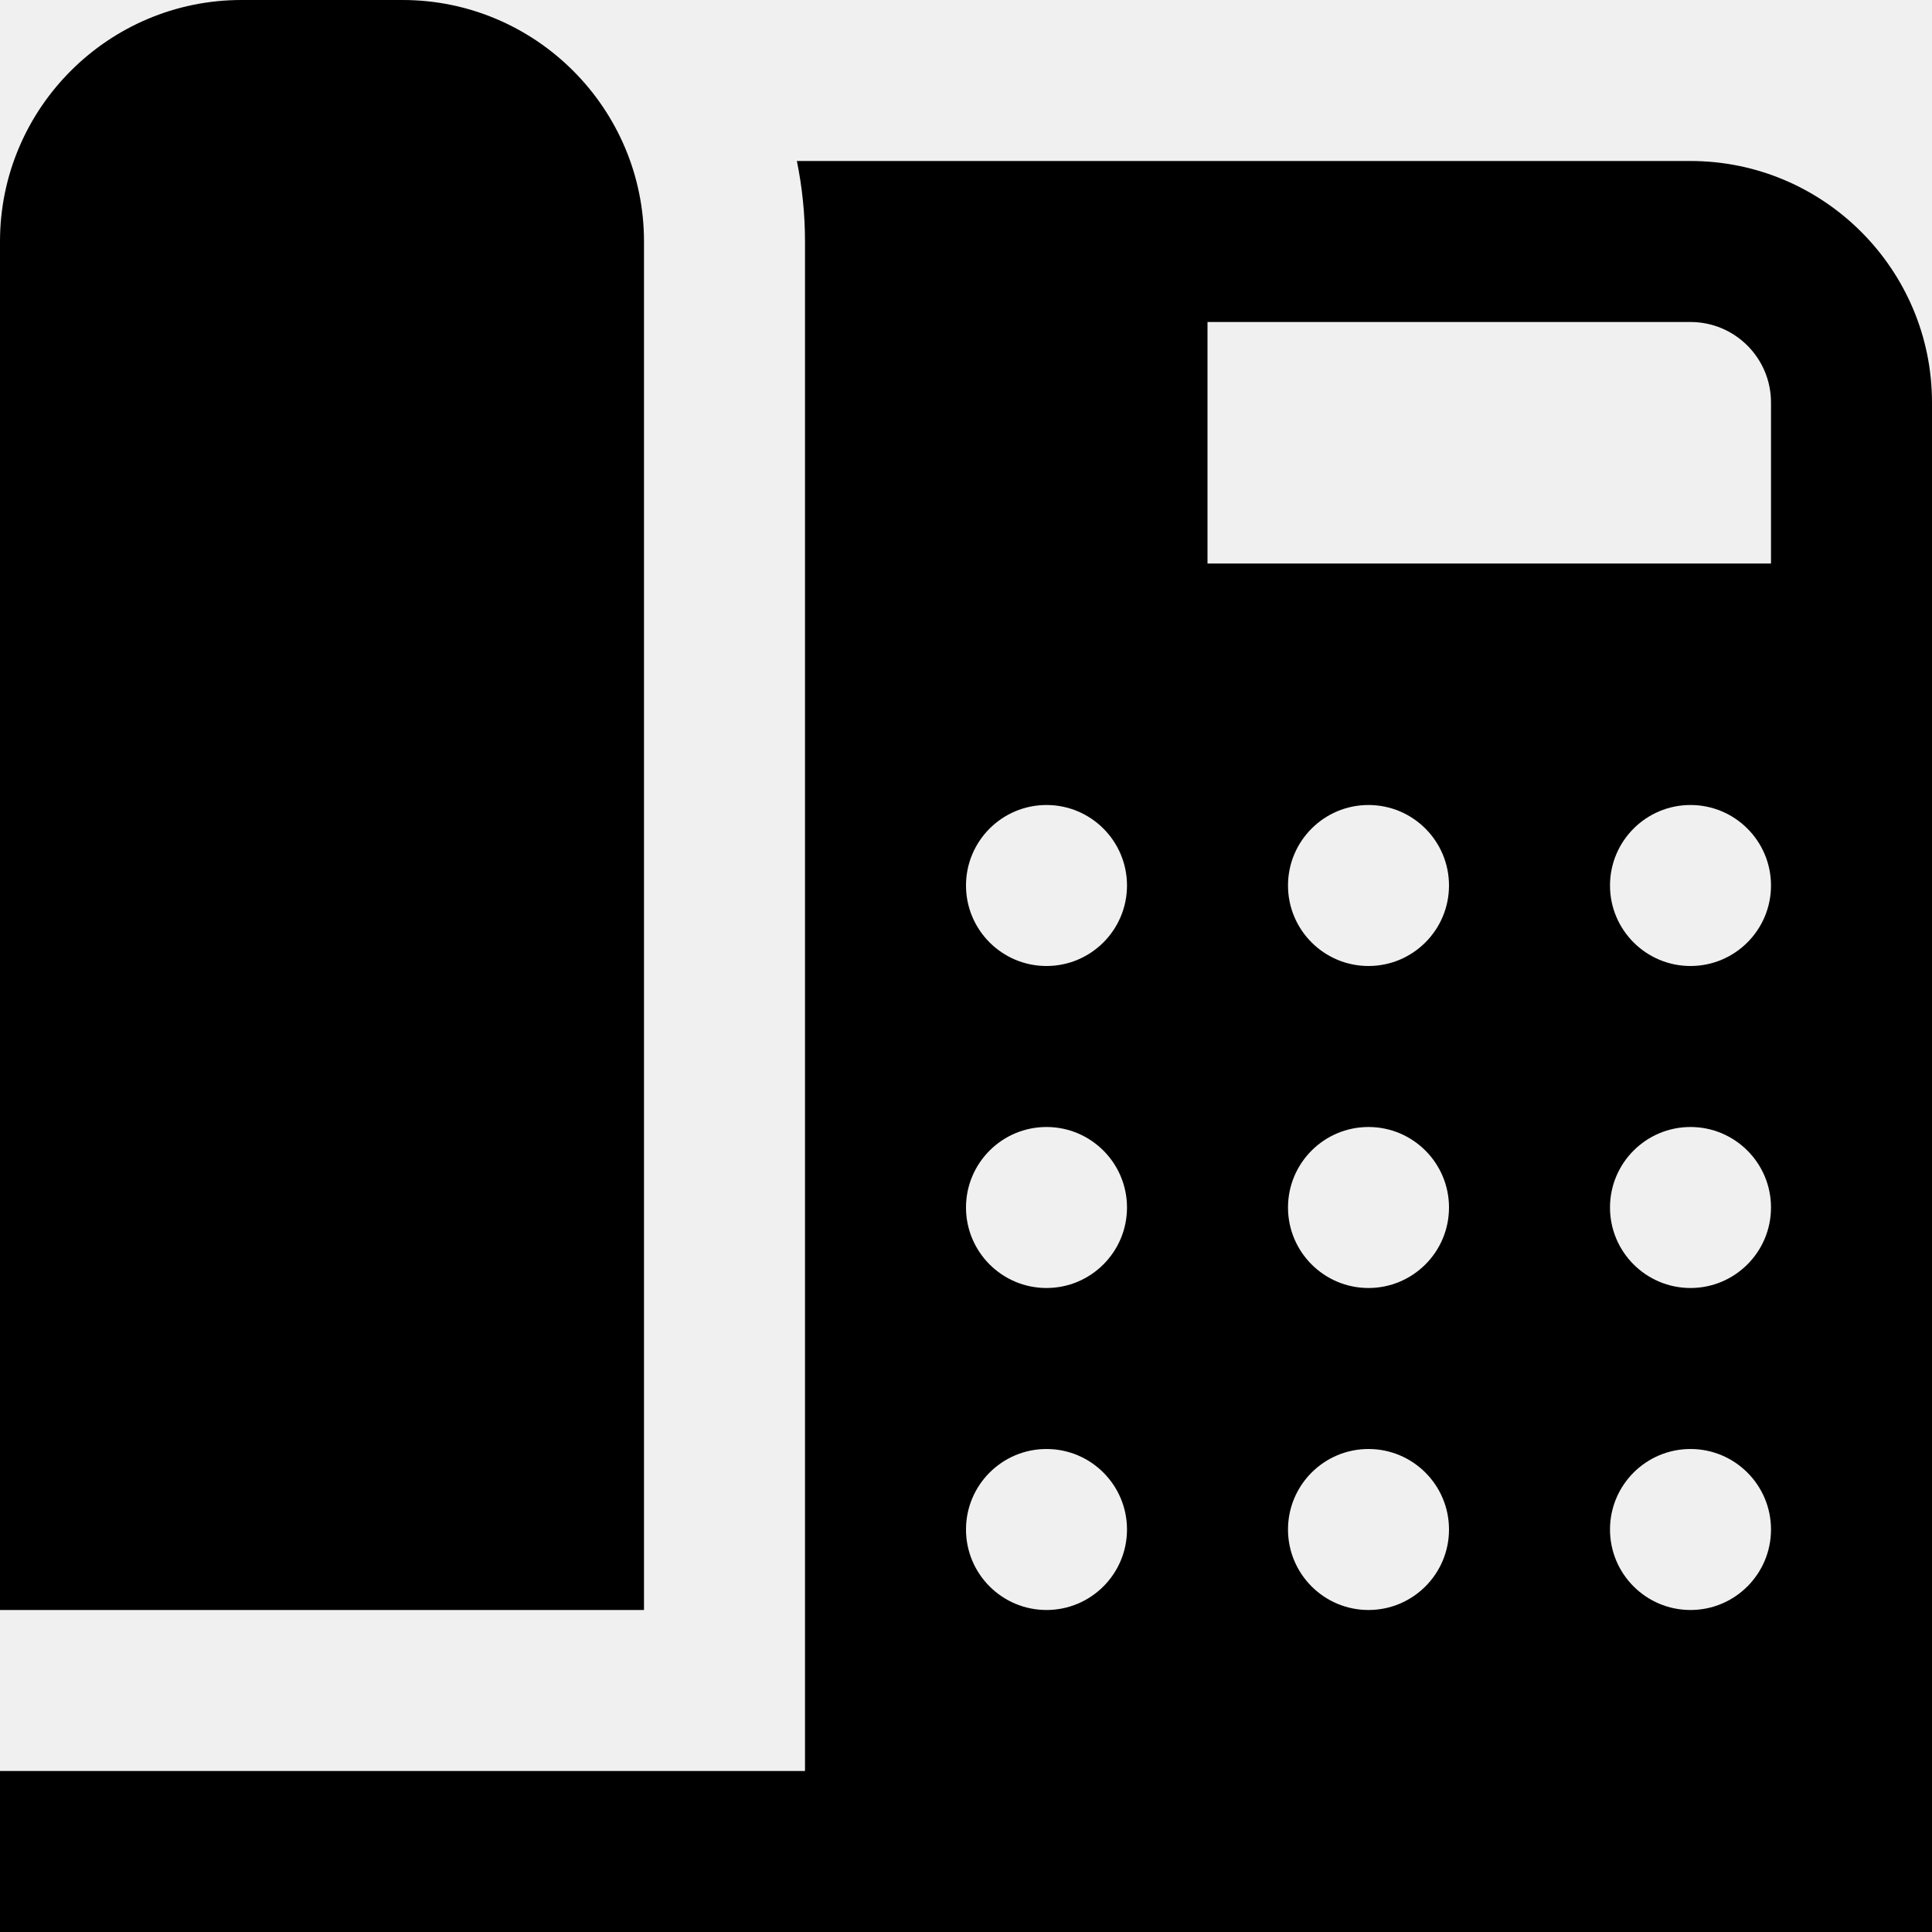
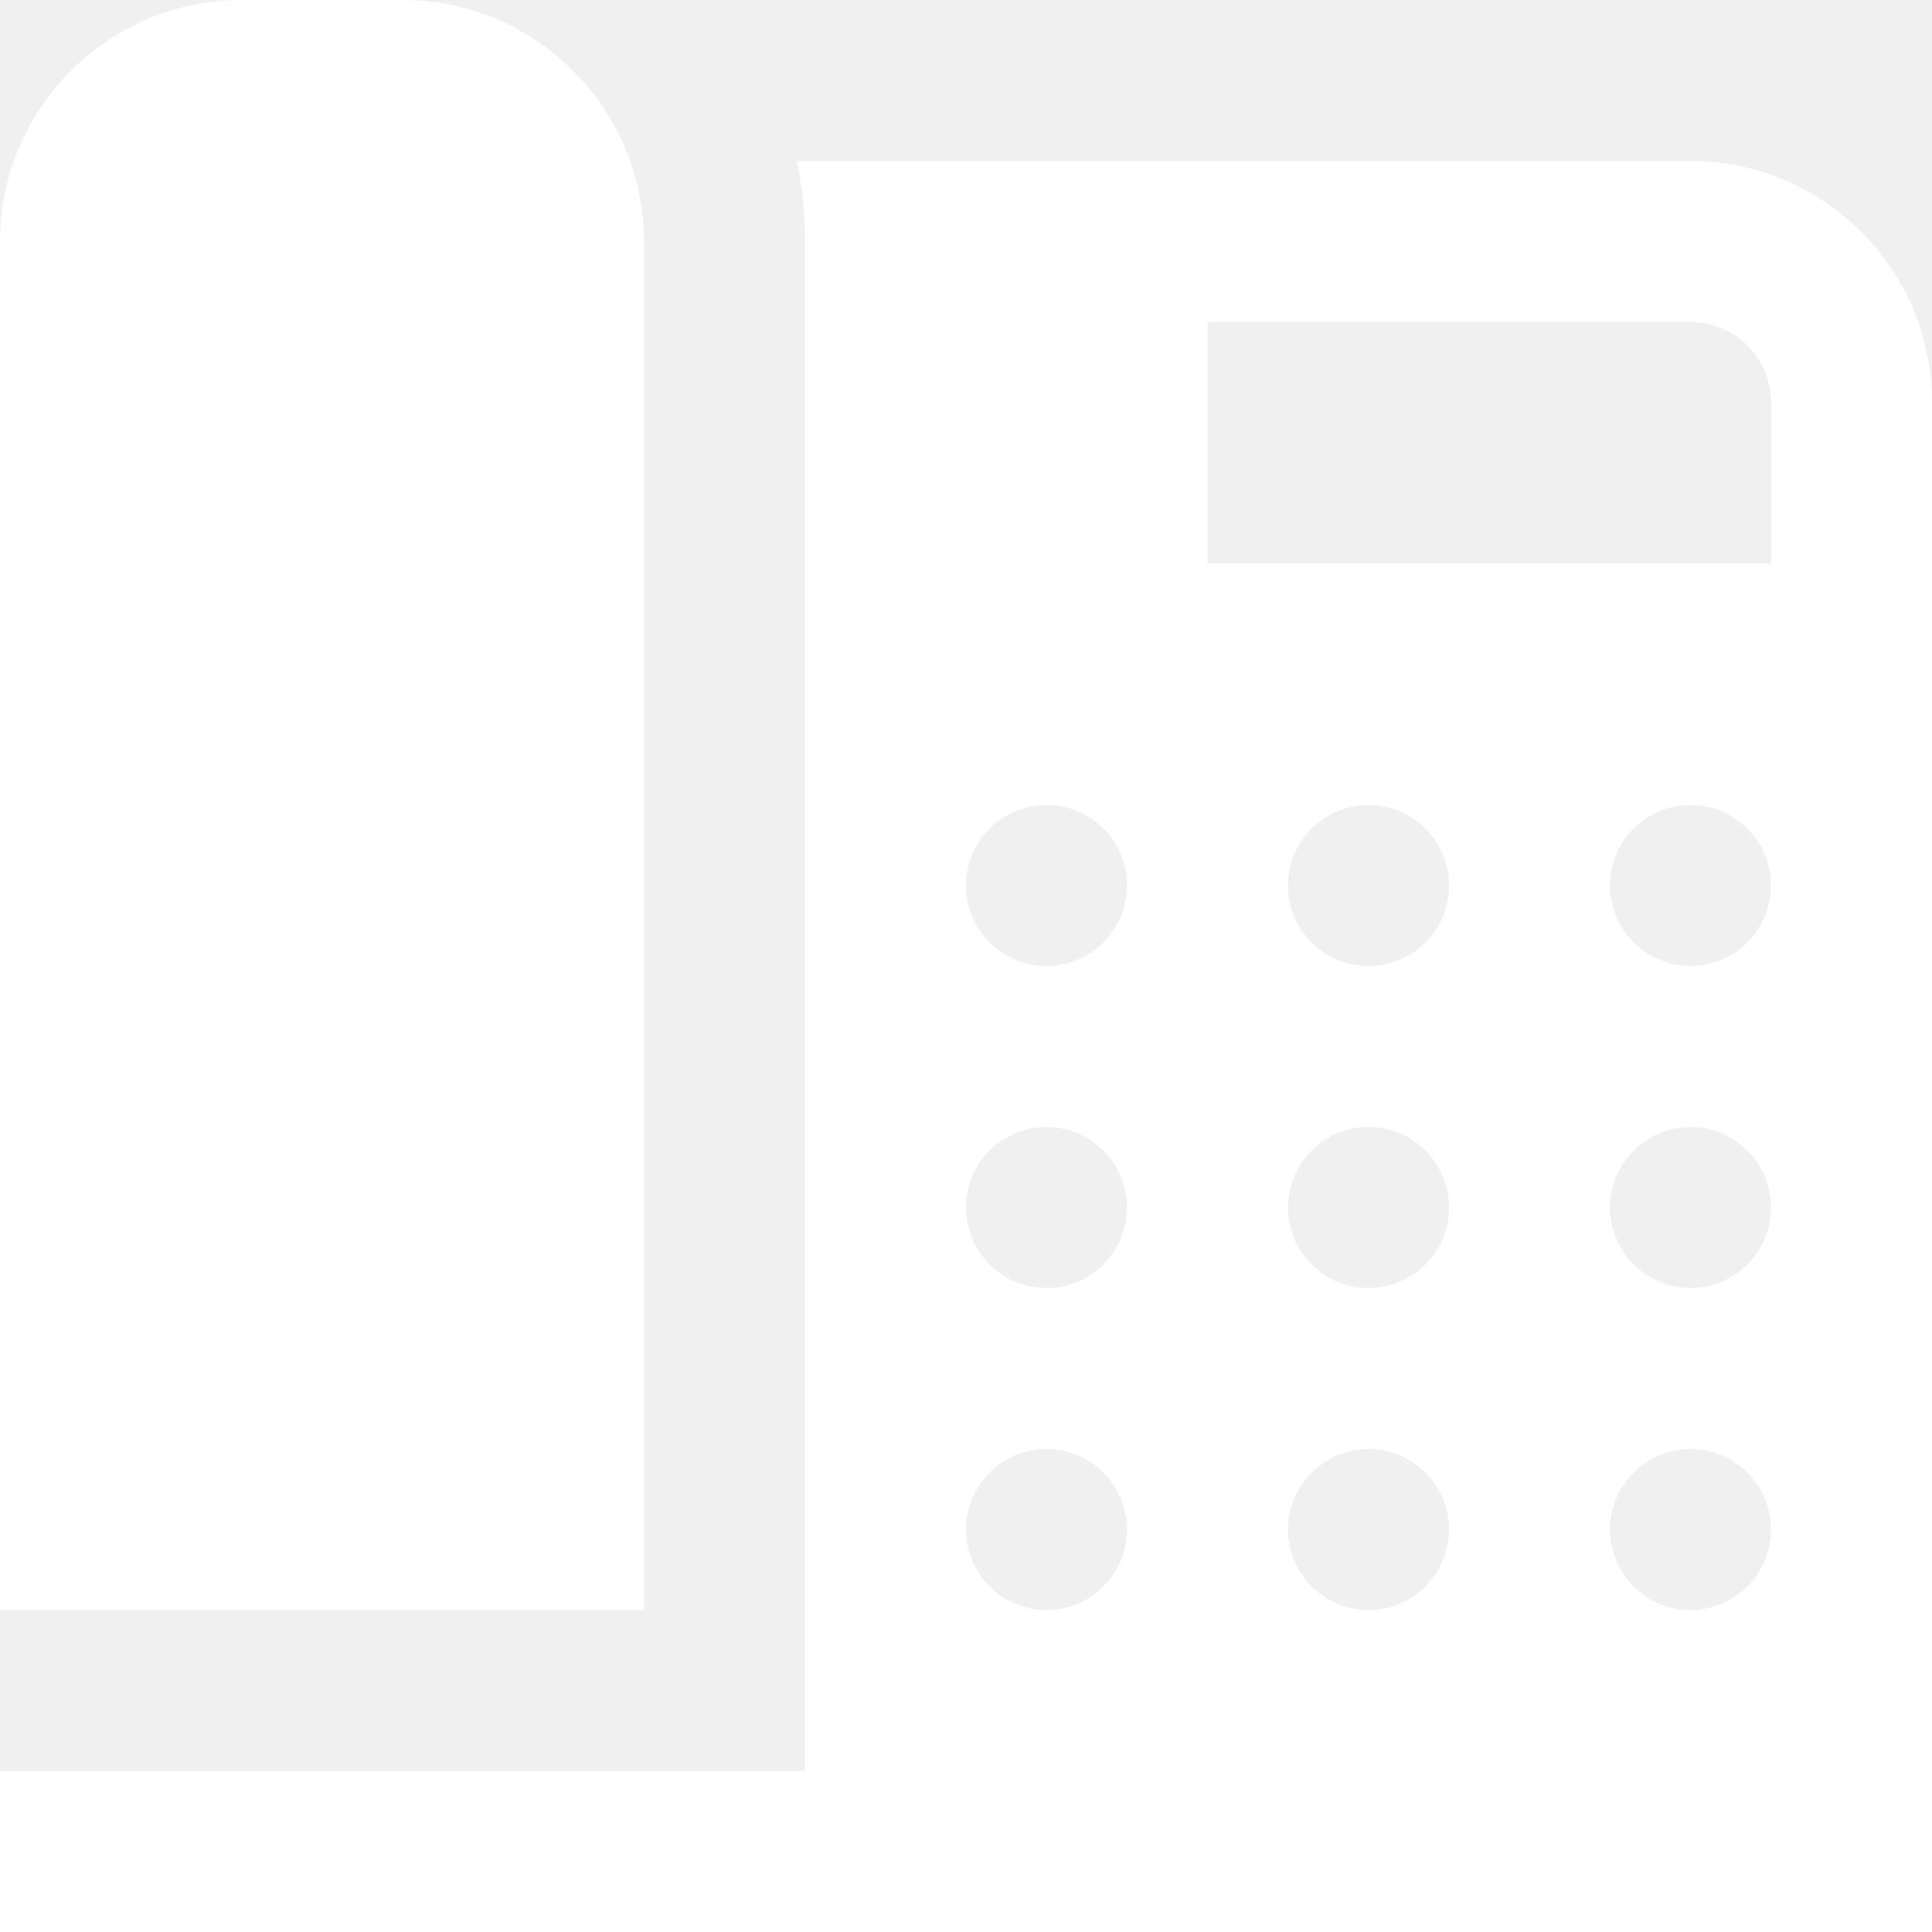
<svg xmlns="http://www.w3.org/2000/svg" id="Layer_1" data-name="Layer 1" viewBox="0 0 24 24" width="512" height="512">
-   <path d="M8,20H0V3C0,1.346,1.346,0,3,0h2c1.654,0,3,1.346,3,3V20ZM21,2H9.899c.066,.323,.101,.658,.101,1V22H0v2H24V5c0-1.654-1.346-3-3-3ZM13,20c-.552,0-1-.448-1-1s.448-1,1-1,1,.448,1,1-.448,1-1,1Zm0-4c-.552,0-1-.448-1-1s.448-1,1-1,1,.448,1,1-.448,1-1,1Zm0-4c-.552,0-1-.448-1-1s.448-1,1-1,1,.448,1,1-.448,1-1,1Zm4,8c-.552,0-1-.448-1-1s.448-1,1-1,1,.448,1,1-.448,1-1,1Zm0-4c-.552,0-1-.448-1-1s.448-1,1-1,1,.448,1,1-.448,1-1,1Zm0-4c-.552,0-1-.448-1-1s.448-1,1-1,1,.448,1,1-.448,1-1,1Zm4,8c-.552,0-1-.448-1-1s.448-1,1-1,1,.448,1,1-.448,1-1,1Zm0-4c-.552,0-1-.448-1-1s.448-1,1-1,1,.448,1,1-.448,1-1,1Zm0-4c-.552,0-1-.448-1-1s.448-1,1-1,1,.448,1,1-.448,1-1,1Zm1-5h-7v-3h6c.552,0,1,.448,1,1v2Z" />
+   <path d="M8,20H0V3C0,1.346,1.346,0,3,0h2c1.654,0,3,1.346,3,3V20ZM21,2H9.899c.066,.323,.101,.658,.101,1V22H0v2H24V5c0-1.654-1.346-3-3-3ZM13,20c-.552,0-1-.448-1-1s.448-1,1-1,1,.448,1,1-.448,1-1,1Zm0-4c-.552,0-1-.448-1-1s.448-1,1-1,1,.448,1,1-.448,1-1,1Zm0-4c-.552,0-1-.448-1-1s.448-1,1-1,1,.448,1,1-.448,1-1,1Zm4,8c-.552,0-1-.448-1-1s.448-1,1-1,1,.448,1,1-.448,1-1,1Zm0-4c-.552,0-1-.448-1-1s.448-1,1-1,1,.448,1,1-.448,1-1,1Zm0-4c-.552,0-1-.448-1-1s.448-1,1-1,1,.448,1,1-.448,1-1,1Zm4,8c-.552,0-1-.448-1-1s.448-1,1-1,1,.448,1,1-.448,1-1,1Zm0-4c-.552,0-1-.448-1-1s.448-1,1-1,1,.448,1,1-.448,1-1,1Zm0-4c-.552,0-1-.448-1-1s.448-1,1-1,1,.448,1,1-.448,1-1,1Zm1-5h-7v-3h6c.552,0,1,.448,1,1v2Z" fill="white" />
</svg>
